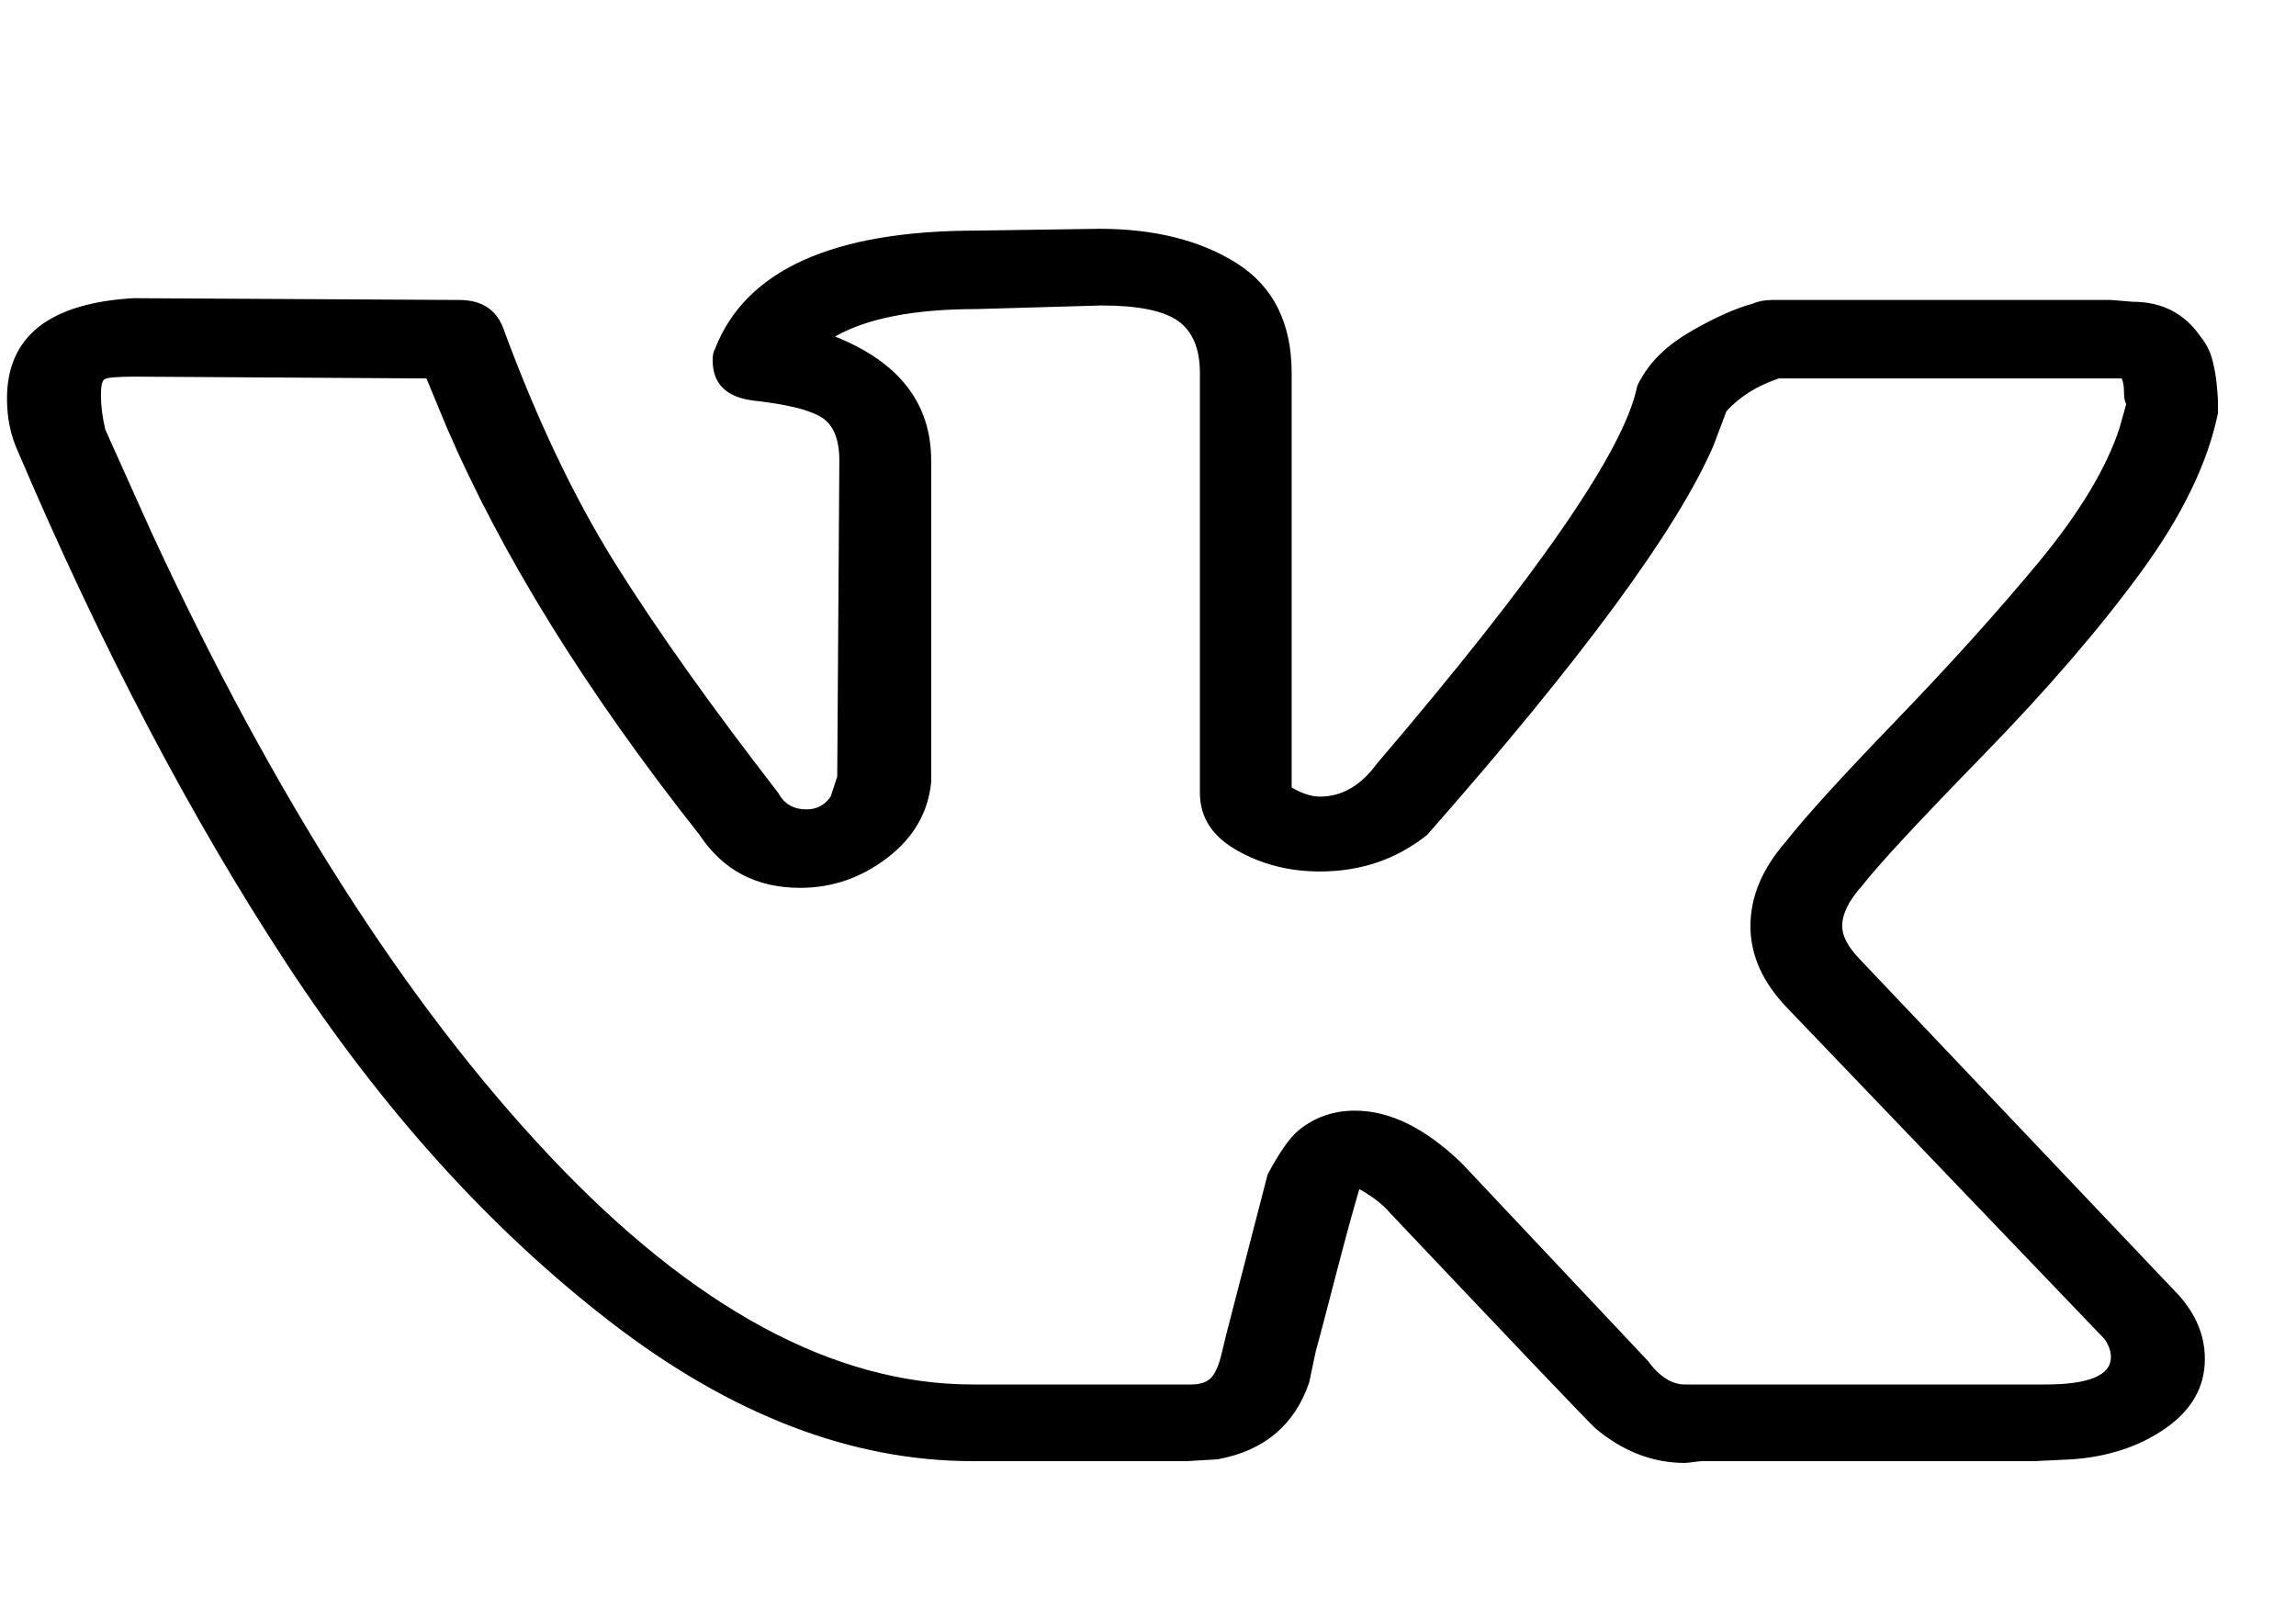
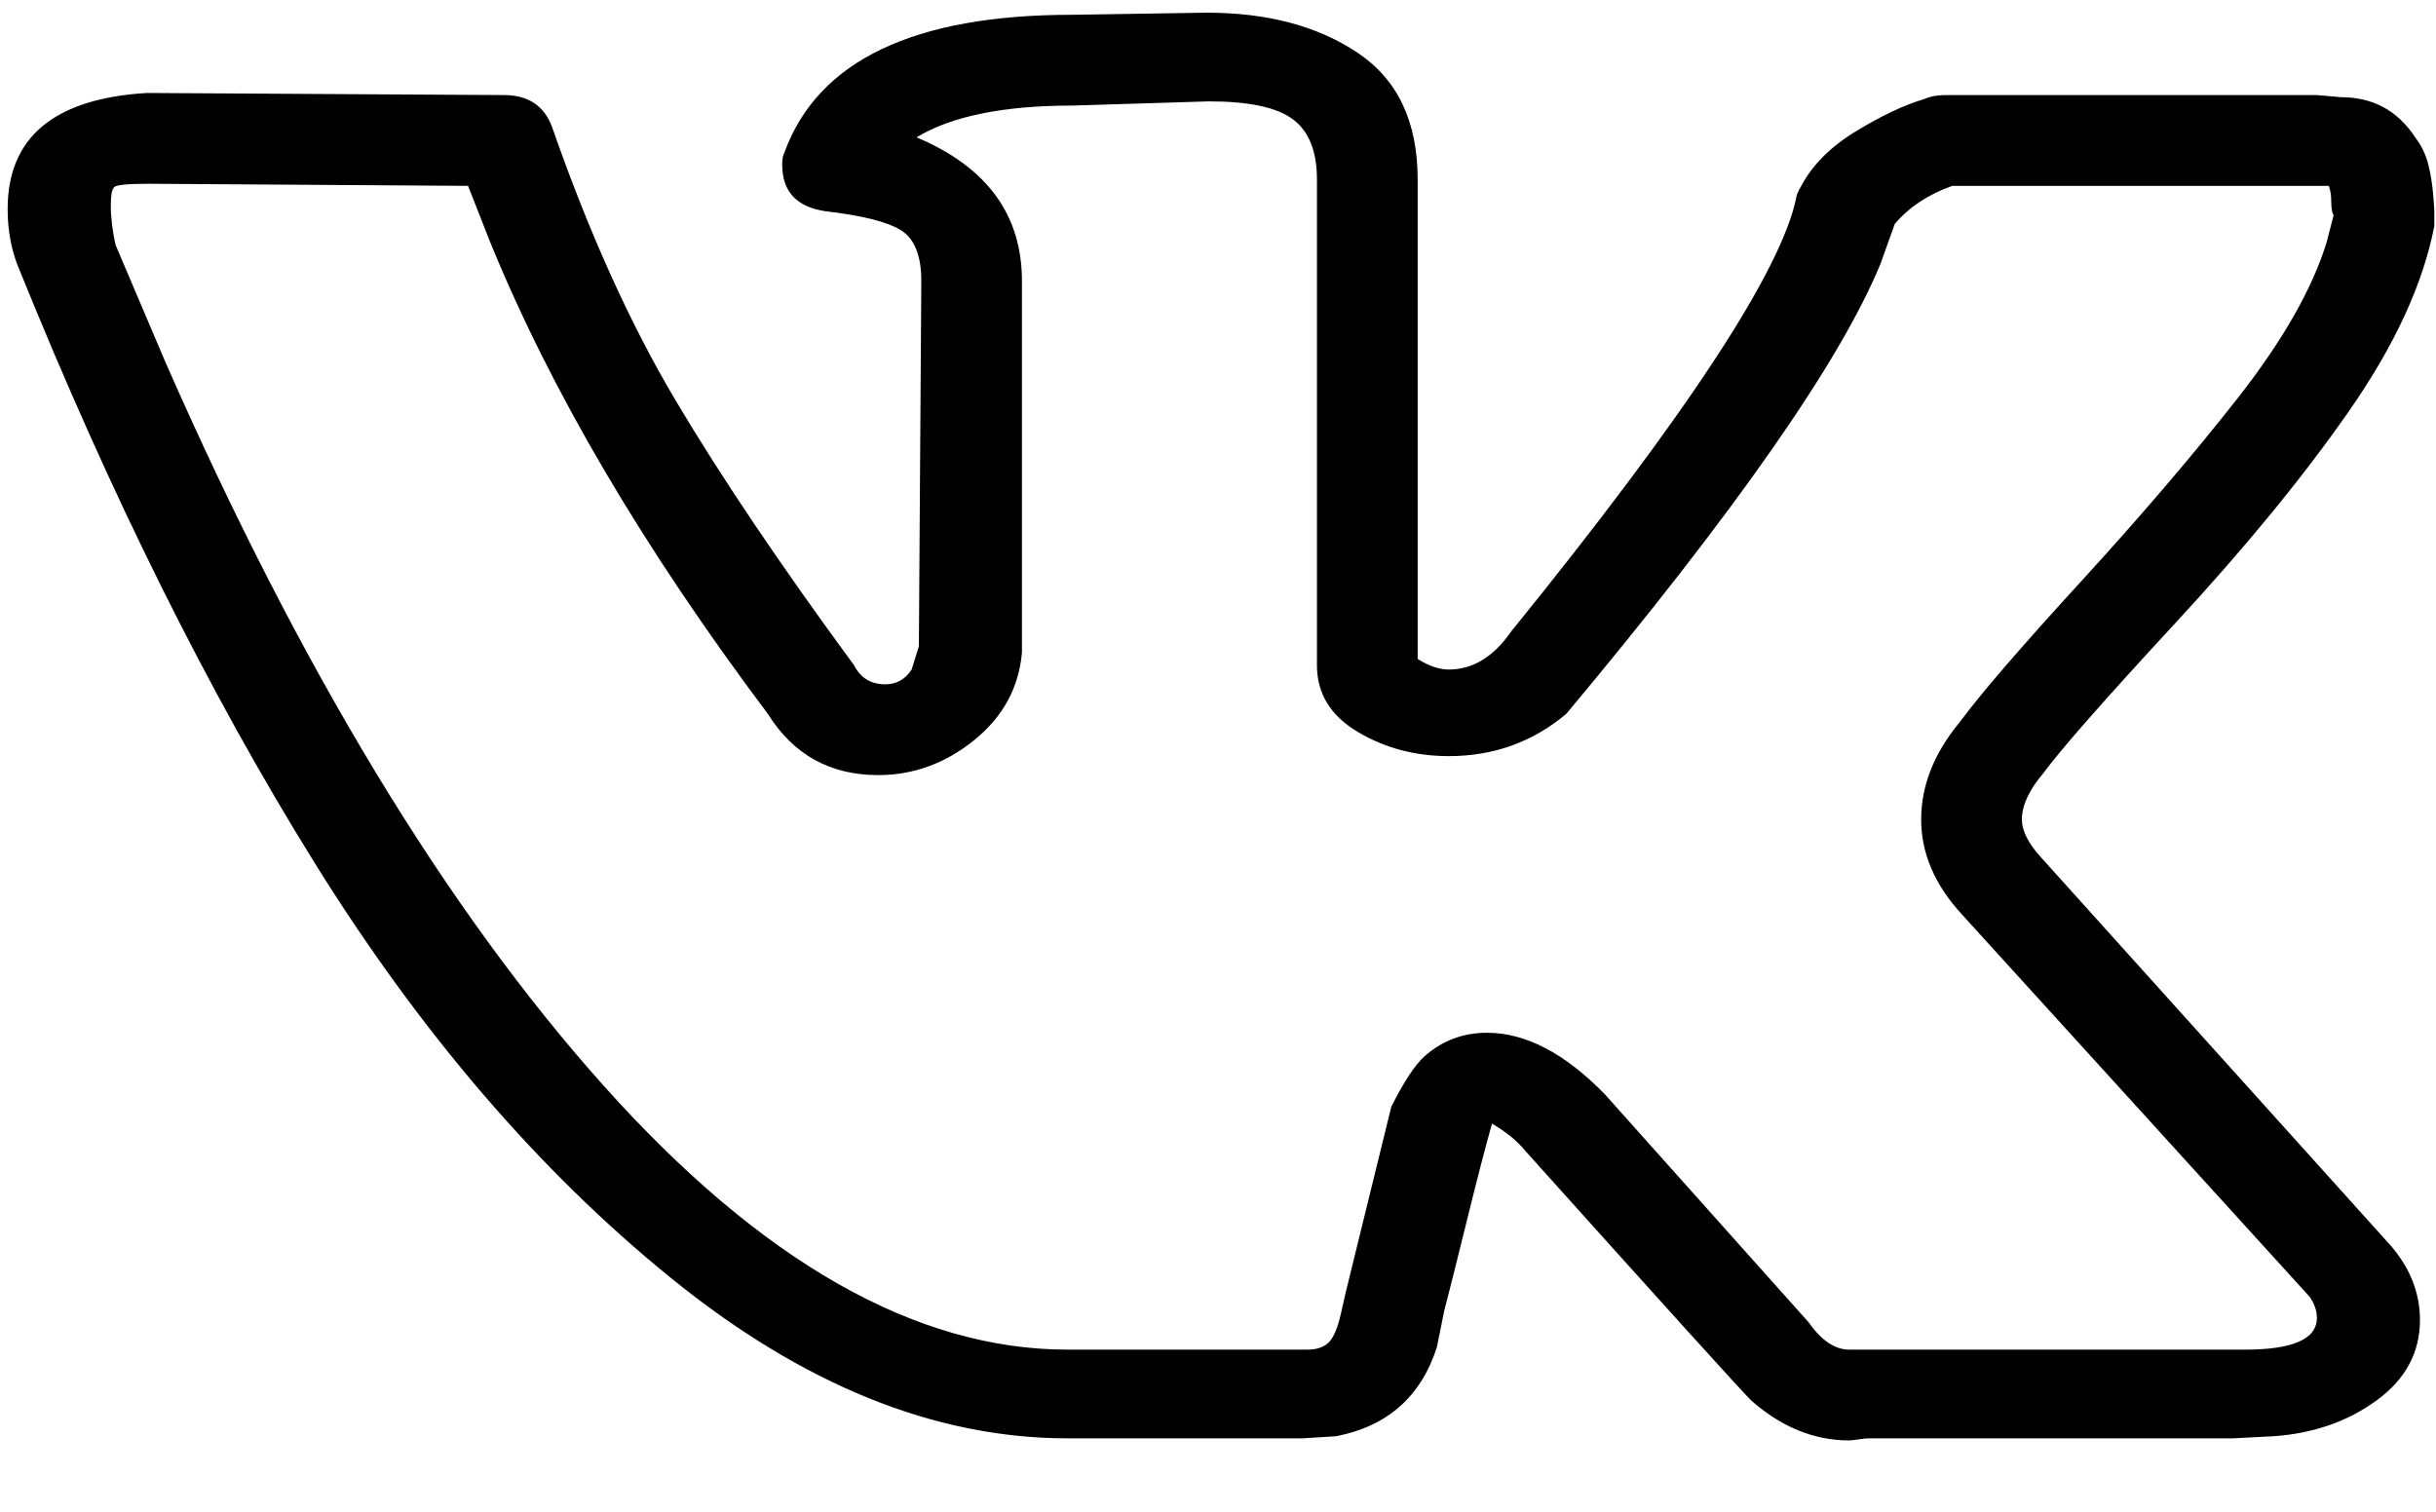
- <svg id="vk-icon" viewBox="0 0 23 16">
-   <path d="M0.07 3.993C0.07 3.371 0.493 3.036 1.339 2.987L4.6 3.005C4.819 3.005 4.965 3.096 5.038 3.279C5.374 4.194 5.749 4.983 6.165 5.648C6.581 6.312 7.125 7.077 7.796 7.943C7.854 8.053 7.949 8.108 8.08 8.108C8.182 8.108 8.263 8.065 8.321 7.98L8.387 7.779L8.408 4.614C8.408 4.395 8.346 4.249 8.222 4.176C8.098 4.102 7.869 4.048 7.533 4.011C7.27 3.974 7.139 3.84 7.139 3.609C7.139 3.56 7.146 3.523 7.161 3.499C7.467 2.706 8.343 2.31 9.787 2.31L11.013 2.292C11.567 2.292 12.027 2.408 12.392 2.639C12.756 2.871 12.939 3.237 12.939 3.737V7.888C13.041 7.949 13.136 7.98 13.223 7.98C13.442 7.98 13.632 7.87 13.792 7.651C15.397 5.773 16.265 4.517 16.397 3.883C16.397 3.871 16.411 3.84 16.441 3.791C16.543 3.609 16.71 3.45 16.944 3.316C17.177 3.182 17.381 3.09 17.557 3.042C17.615 3.017 17.681 3.005 17.754 3.005H21.146L21.365 3.023C21.657 3.023 21.883 3.139 22.043 3.371C22.102 3.444 22.142 3.523 22.163 3.609C22.185 3.694 22.2 3.779 22.207 3.865C22.215 3.95 22.218 3.999 22.218 4.011V4.139C22.116 4.639 21.857 5.172 21.441 5.739C21.026 6.306 20.497 6.919 19.855 7.577C19.213 8.236 18.811 8.669 18.651 8.876C18.52 9.022 18.454 9.156 18.454 9.278C18.454 9.376 18.512 9.486 18.629 9.608L21.824 12.973C21.999 13.168 22.087 13.381 22.087 13.613C22.087 13.893 21.956 14.125 21.693 14.308C21.43 14.491 21.117 14.594 20.752 14.619L20.38 14.637H17.053C17.039 14.637 17.009 14.64 16.966 14.646C16.922 14.652 16.893 14.655 16.878 14.655C16.557 14.655 16.258 14.54 15.981 14.308C15.879 14.21 15.193 13.491 13.924 12.15C13.851 12.064 13.748 11.985 13.617 11.912C13.559 12.107 13.482 12.387 13.387 12.753C13.293 13.119 13.223 13.381 13.18 13.54L13.114 13.851C12.968 14.277 12.662 14.534 12.195 14.619L11.888 14.637H9.743C8.532 14.637 7.325 14.174 6.121 13.247C4.918 12.32 3.834 11.123 2.871 9.653C1.908 8.184 1.011 6.474 0.18 4.523C0.107 4.365 0.07 4.188 0.07 3.993ZM13.223 8.73C12.917 8.73 12.64 8.66 12.392 8.519C12.144 8.379 12.02 8.187 12.02 7.943V3.737C12.02 3.493 11.947 3.319 11.801 3.215C11.655 3.112 11.399 3.06 11.035 3.06L9.787 3.096C9.16 3.096 8.686 3.188 8.365 3.371C9.007 3.627 9.328 4.041 9.328 4.614V7.833C9.298 8.138 9.153 8.391 8.89 8.592C8.627 8.794 8.336 8.894 8.015 8.894C7.577 8.894 7.241 8.717 7.008 8.364C5.87 6.925 5.024 5.559 4.469 4.267L4.272 3.791L1.361 3.773C1.172 3.773 1.066 3.782 1.044 3.801C1.022 3.819 1.011 3.871 1.011 3.956C1.011 4.066 1.026 4.182 1.055 4.304L1.515 5.328C2.74 7.974 4.071 10.059 5.509 11.583C6.946 13.107 8.357 13.869 9.743 13.869H11.932C12.02 13.869 12.085 13.848 12.129 13.805C12.173 13.762 12.209 13.68 12.238 13.558L12.282 13.375L12.698 11.766C12.815 11.546 12.917 11.4 13.004 11.327C13.165 11.193 13.355 11.126 13.573 11.126C13.924 11.126 14.281 11.302 14.646 11.656L16.506 13.631C16.623 13.79 16.747 13.869 16.878 13.869H20.489C20.927 13.869 21.146 13.777 21.146 13.595C21.146 13.534 21.124 13.473 21.08 13.412L17.907 10.101C17.659 9.845 17.535 9.571 17.535 9.278C17.535 8.986 17.651 8.705 17.885 8.437C18.075 8.193 18.443 7.788 18.99 7.221C19.537 6.654 20.015 6.123 20.424 5.63C20.832 5.136 21.102 4.688 21.233 4.285L21.299 4.048C21.285 4.023 21.277 3.984 21.277 3.929C21.277 3.874 21.27 3.828 21.255 3.791H17.819C17.6 3.865 17.425 3.974 17.294 4.121L17.163 4.468C16.798 5.309 15.842 6.608 14.296 8.364C13.989 8.608 13.632 8.73 13.223 8.73Z" />
+ <svg id="vk-icon" viewBox="0 0 29 18">
+   <path d="M0.091 2.49C0.091 1.635 0.643 1.174 1.747 1.107L6.001 1.132C6.286 1.132 6.476 1.257 6.571 1.509C7.009 2.766 7.499 3.852 8.042 4.766C8.584 5.679 9.293 6.731 10.168 7.922C10.244 8.072 10.368 8.148 10.539 8.148C10.673 8.148 10.777 8.089 10.853 7.972L10.939 7.695L10.968 3.345C10.968 3.043 10.887 2.842 10.725 2.741C10.563 2.641 10.263 2.565 9.826 2.515C9.483 2.464 9.312 2.28 9.312 1.962C9.312 1.894 9.321 1.844 9.34 1.811C9.74 0.721 10.882 0.176 12.766 0.176L14.365 0.151C15.088 0.151 15.687 0.31 16.163 0.629C16.639 0.947 16.877 1.45 16.877 2.138V7.846C17.01 7.93 17.134 7.972 17.248 7.972C17.533 7.972 17.781 7.821 17.99 7.519C20.083 4.937 21.216 3.211 21.387 2.339C21.387 2.322 21.406 2.28 21.444 2.213C21.577 1.962 21.796 1.744 22.101 1.559C22.405 1.375 22.672 1.249 22.9 1.182C22.976 1.148 23.062 1.132 23.157 1.132H27.582L27.867 1.157C28.248 1.157 28.543 1.316 28.752 1.635C28.828 1.735 28.88 1.844 28.909 1.962C28.938 2.079 28.956 2.196 28.966 2.314C28.976 2.431 28.98 2.498 28.98 2.515V2.691C28.847 3.378 28.509 4.112 27.967 4.891C27.424 5.671 26.735 6.513 25.897 7.419C25.06 8.324 24.537 8.919 24.327 9.204C24.156 9.405 24.07 9.59 24.07 9.757C24.07 9.892 24.146 10.042 24.299 10.21L28.466 14.837C28.695 15.105 28.809 15.399 28.809 15.717C28.809 16.103 28.638 16.422 28.295 16.673C27.953 16.924 27.544 17.067 27.068 17.101L26.582 17.126H22.243C22.224 17.126 22.186 17.13 22.129 17.138C22.072 17.147 22.034 17.151 22.015 17.151C21.596 17.151 21.206 16.992 20.845 16.673C20.711 16.539 19.817 15.55 18.161 13.706C18.066 13.588 17.933 13.479 17.762 13.379C17.686 13.647 17.586 14.033 17.462 14.536C17.338 15.039 17.248 15.399 17.191 15.617L17.105 16.044C16.915 16.631 16.515 16.983 15.906 17.101L15.507 17.126H12.709C11.129 17.126 9.555 16.489 7.984 15.214C6.414 13.94 5.001 12.293 3.745 10.273C2.489 8.253 1.319 5.901 0.234 3.219C0.139 3.001 0.091 2.758 0.091 2.49ZM17.248 9.003C16.848 9.003 16.486 8.907 16.163 8.714C15.839 8.521 15.678 8.257 15.678 7.922V2.138C15.678 1.802 15.583 1.563 15.392 1.421C15.202 1.278 14.869 1.207 14.393 1.207L12.766 1.257C11.948 1.257 11.329 1.383 10.911 1.635C11.748 1.987 12.166 2.557 12.166 3.345V7.771C12.129 8.19 11.938 8.538 11.596 8.814C11.253 9.091 10.872 9.229 10.454 9.229C9.883 9.229 9.445 8.986 9.141 8.5C7.656 6.522 6.552 4.644 5.829 2.867L5.572 2.213L1.776 2.188C1.528 2.188 1.39 2.2 1.362 2.226C1.333 2.251 1.319 2.322 1.319 2.439C1.319 2.59 1.338 2.749 1.376 2.917L1.975 4.325C3.574 7.963 5.311 10.83 7.185 12.926C9.06 15.022 10.901 16.07 12.709 16.07H15.563C15.678 16.07 15.763 16.04 15.82 15.982C15.878 15.923 15.925 15.81 15.963 15.642L16.02 15.39L16.563 13.178C16.715 12.876 16.848 12.675 16.962 12.574C17.172 12.389 17.419 12.297 17.704 12.297C18.161 12.297 18.628 12.54 19.103 13.027L21.53 15.743C21.682 15.96 21.844 16.07 22.015 16.07H26.725C27.296 16.07 27.582 15.944 27.582 15.692C27.582 15.608 27.553 15.525 27.496 15.441L23.357 10.889C23.033 10.537 22.871 10.16 22.871 9.757C22.871 9.355 23.024 8.969 23.328 8.601C23.576 8.265 24.056 7.708 24.77 6.928C25.483 6.149 26.107 5.419 26.64 4.74C27.172 4.061 27.524 3.445 27.696 2.892L27.781 2.565C27.762 2.532 27.753 2.477 27.753 2.402C27.753 2.326 27.743 2.263 27.724 2.213H23.242C22.957 2.314 22.729 2.464 22.557 2.666L22.386 3.143C21.91 4.3 20.664 6.086 18.646 8.5C18.247 8.835 17.781 9.003 17.248 9.003Z" />
</svg>
